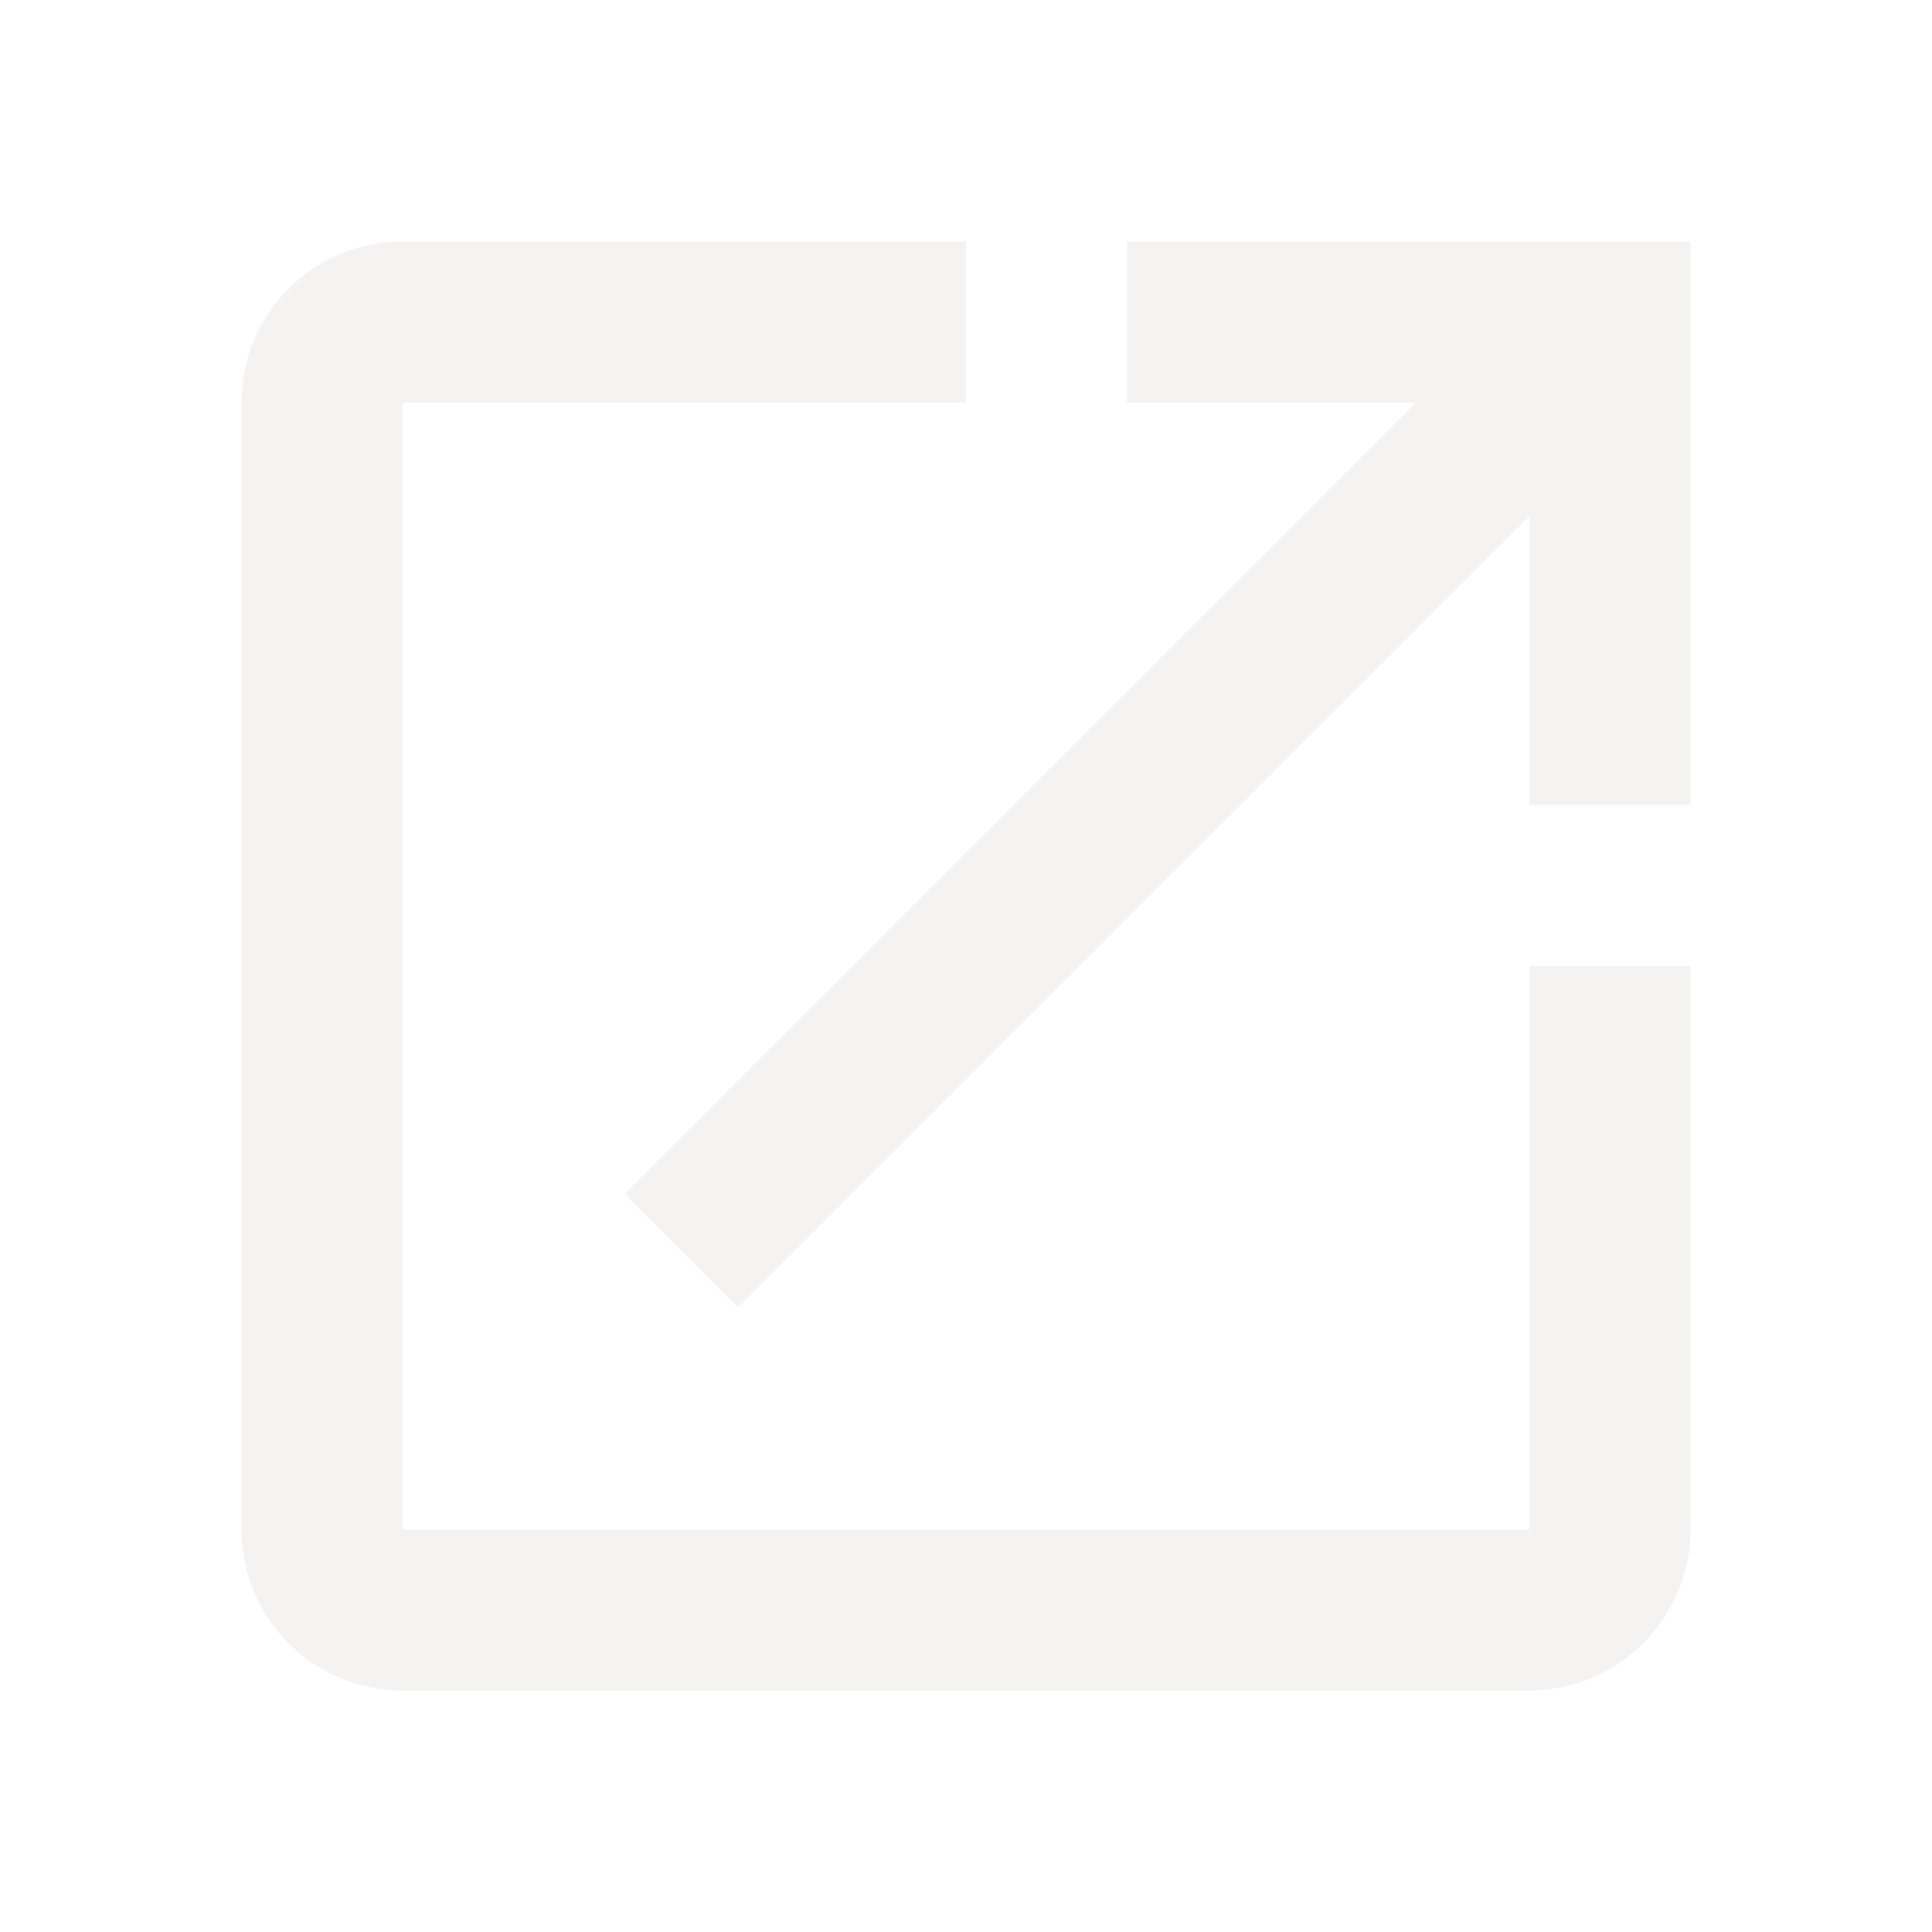
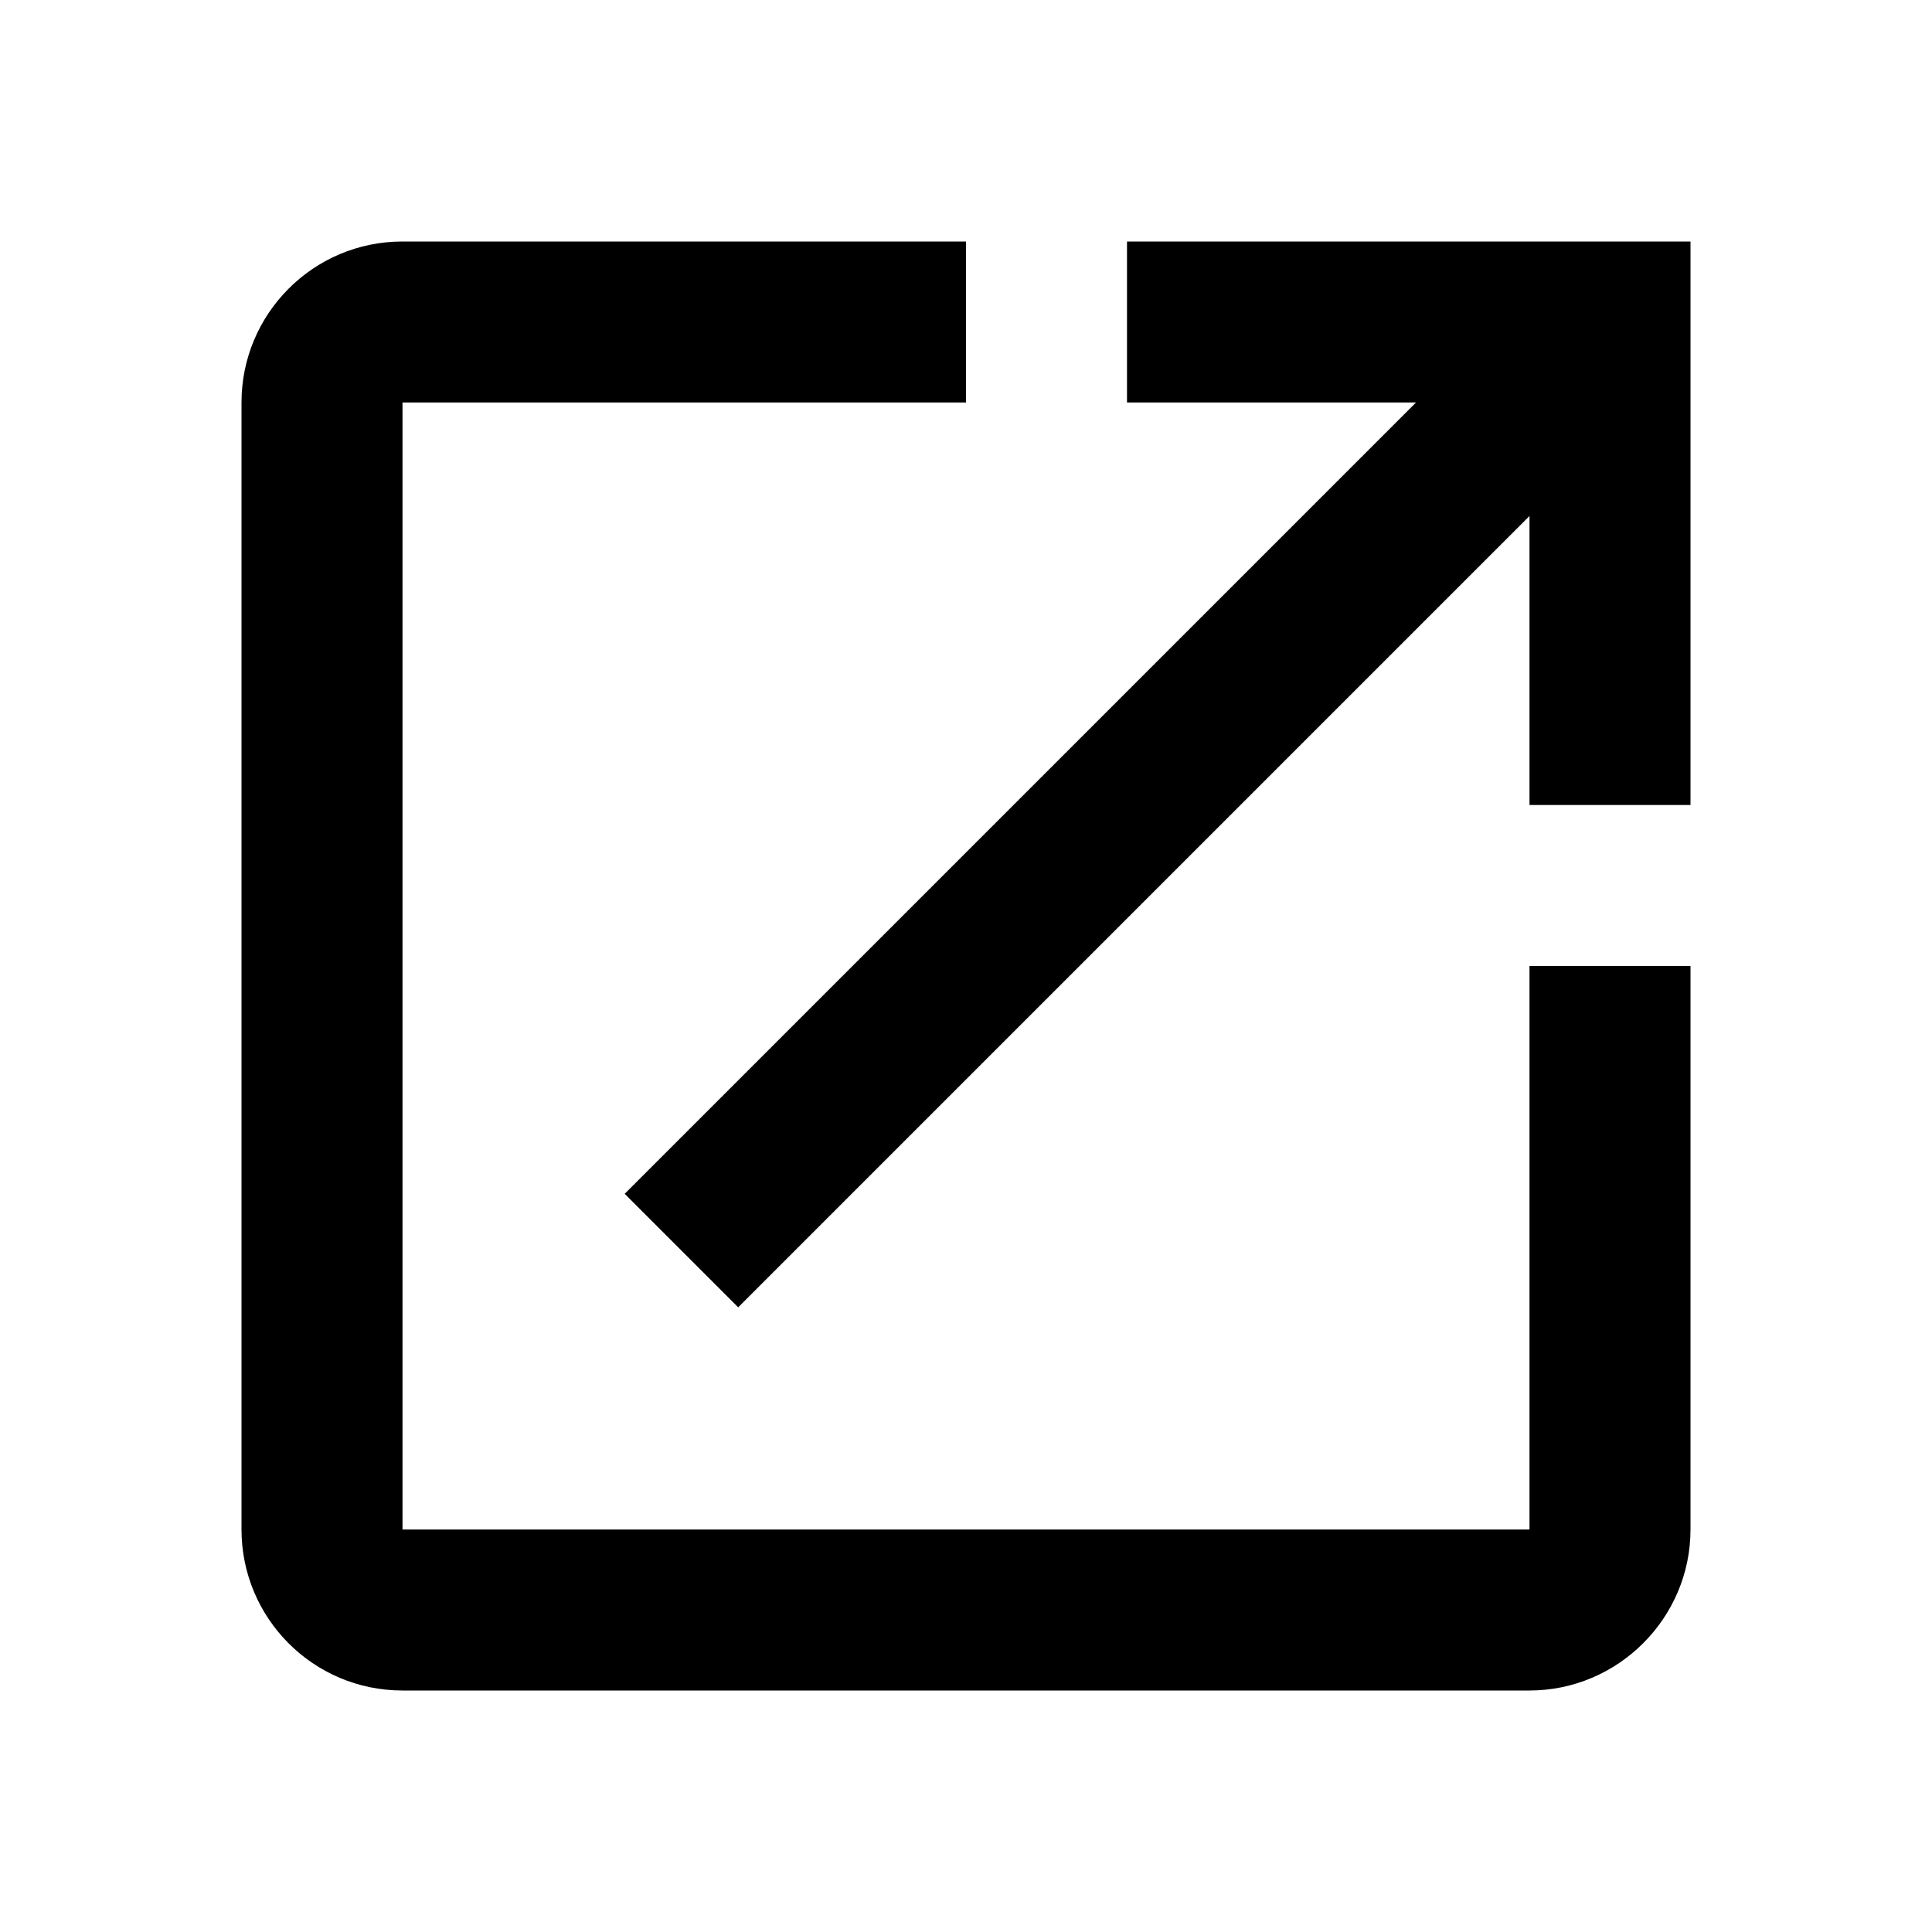
- <svg xmlns="http://www.w3.org/2000/svg" viewBox="0 0 24 24" fill="#F4F3F2">
+ <svg xmlns="http://www.w3.org/2000/svg" viewBox="0 0 24 24" fill="currentColor">
  <path d="M0 0h24v24H0z" fill="none" />
  <path d="M19 19H5V5h7V3H5c-1.11 0-2 .9-2 2v14c0 1.1.89 2 2 2h14c1.1 0 2-.9 2-2v-7h-2v7zM14 3v2h3.59l-9.83 9.83 1.41 1.41L19 6.41V10h2V3h-7z" />
</svg>
